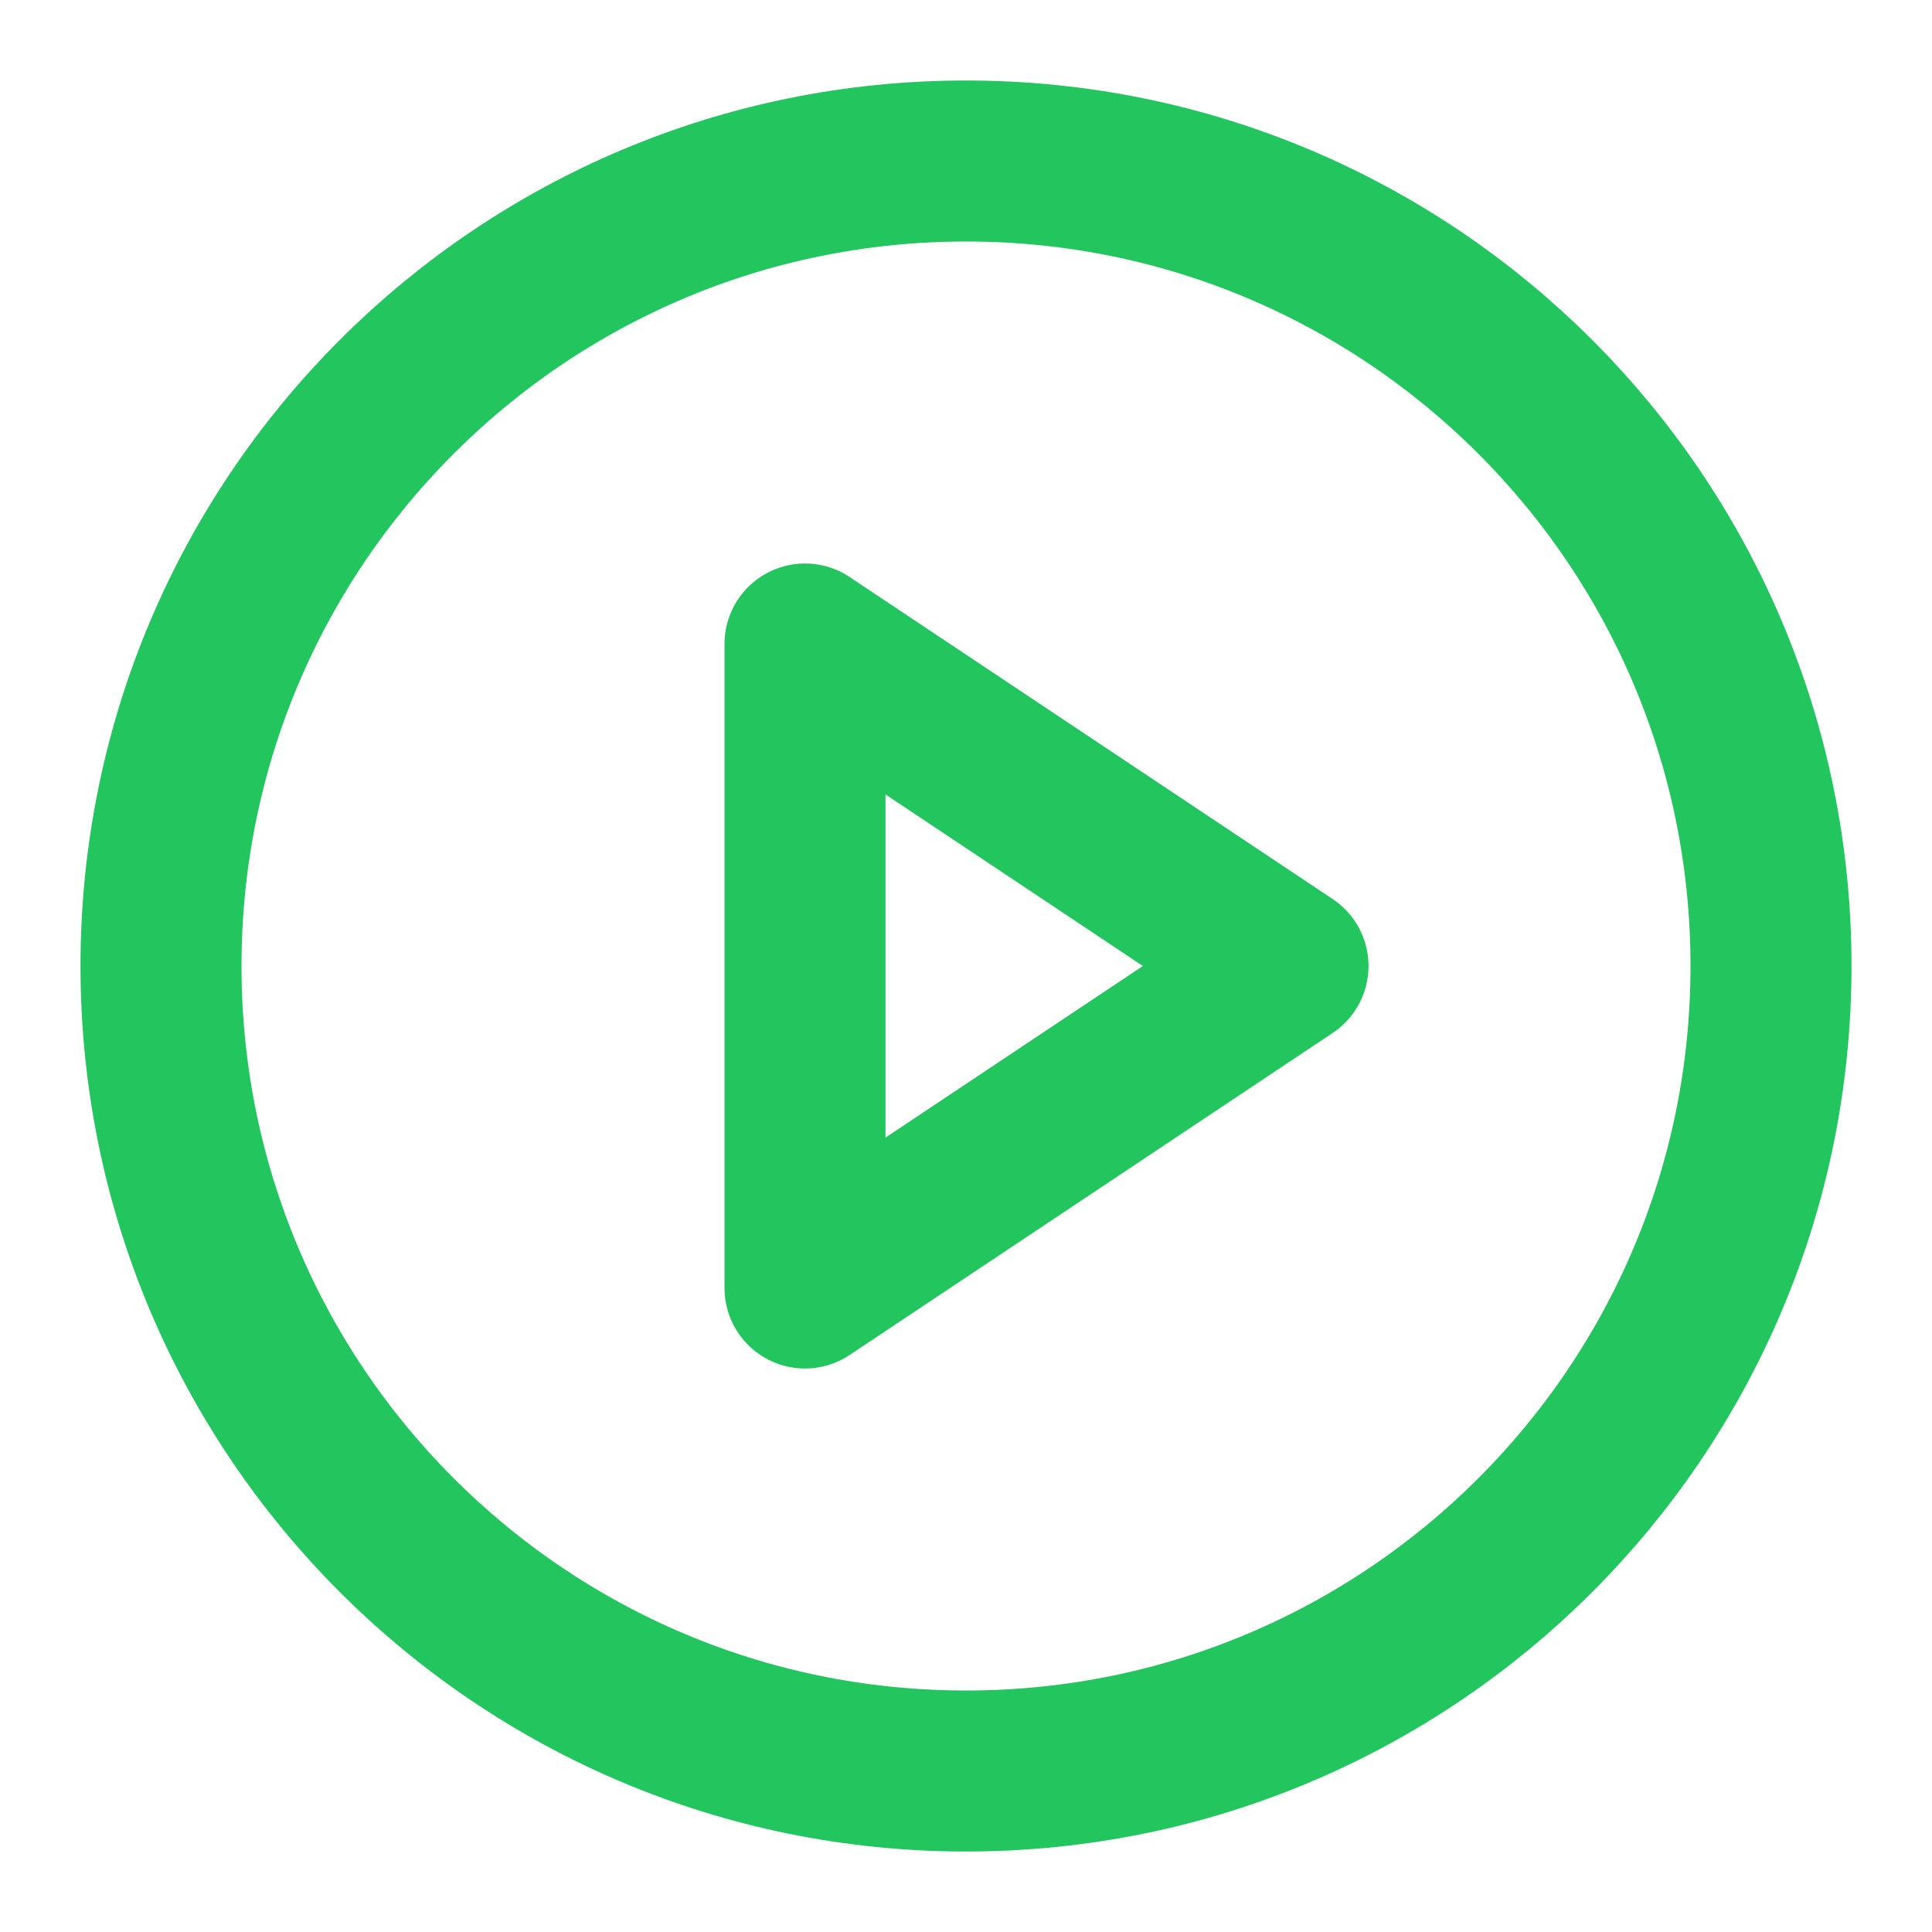
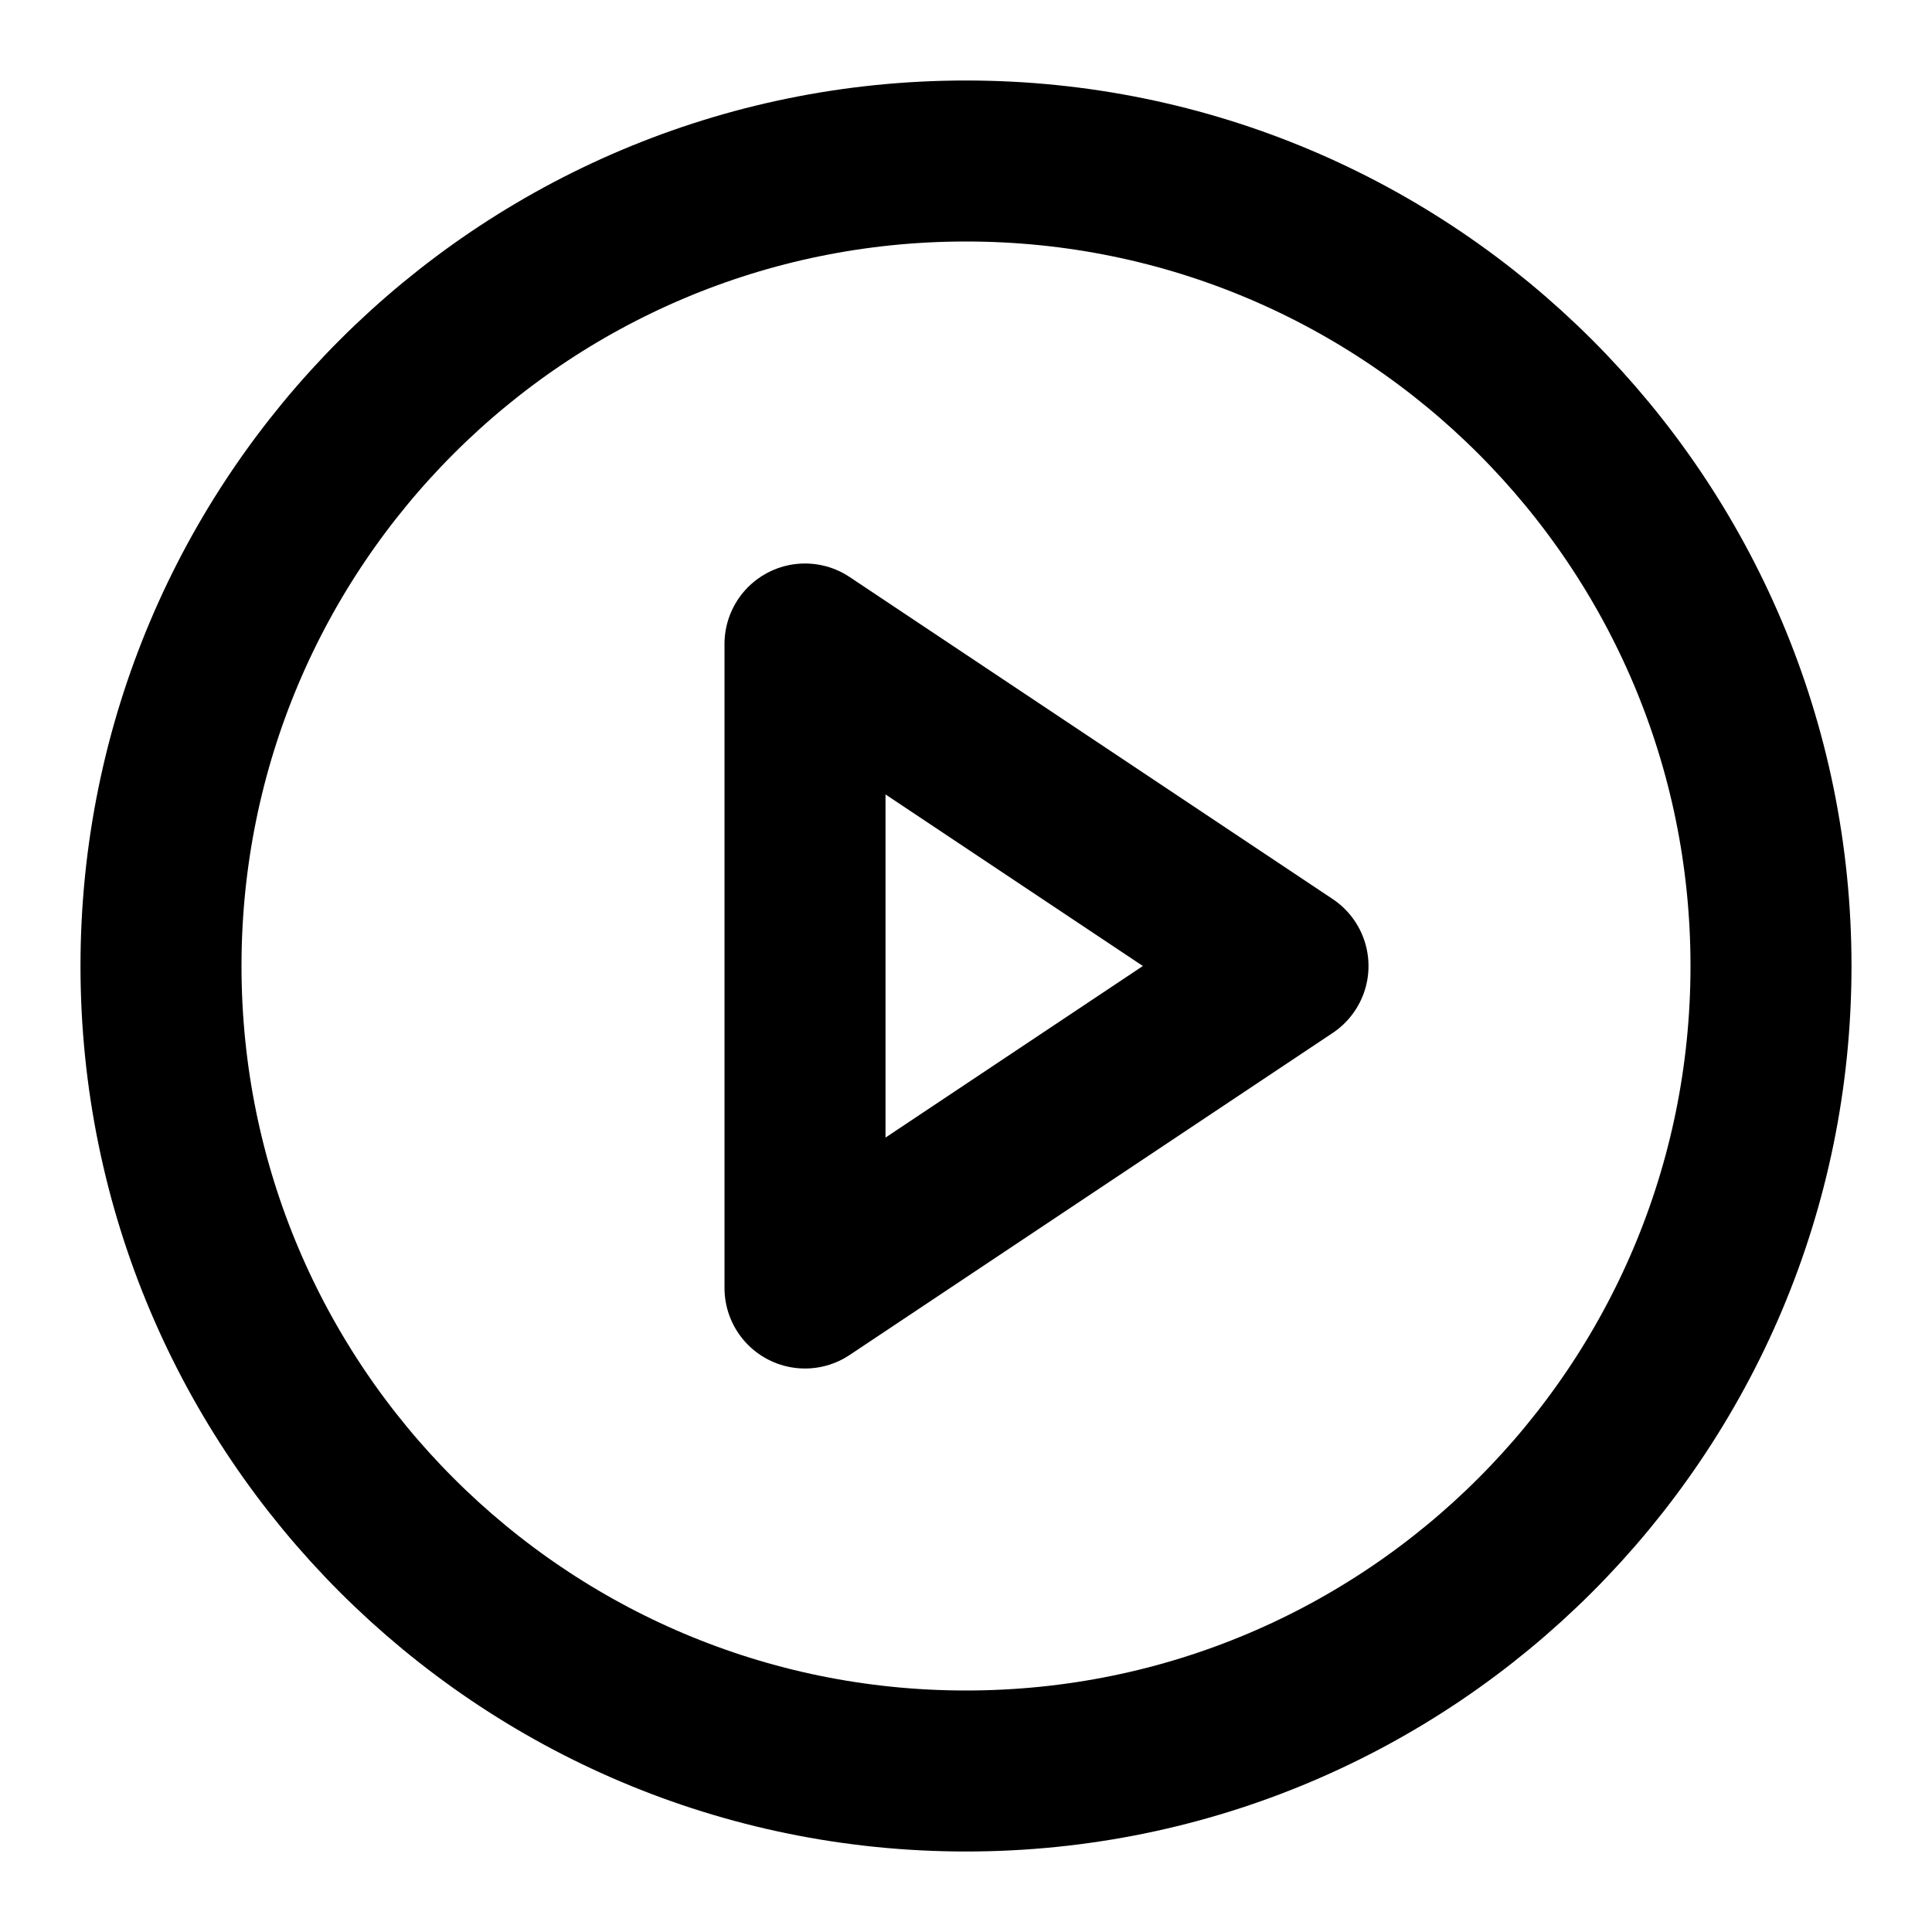
<svg xmlns="http://www.w3.org/2000/svg" width="24" height="24" viewBox="0 0 24 24" fill="none" stroke="currentColor" stroke-width="2" stroke-linecap="round" stroke-linejoin="round" class="lucide lucide-circle-play">
-   <circle cx="12" cy="12" r="10" stroke="#22c55e" />
-   <polygon points="10 8 16 12 10 16 10 8" stroke="#22c55e" />
+   <circle cx="12" cy="12" r="10" />
+   <polygon points="10 8 16 12 10 16 10 8" />
</svg>
